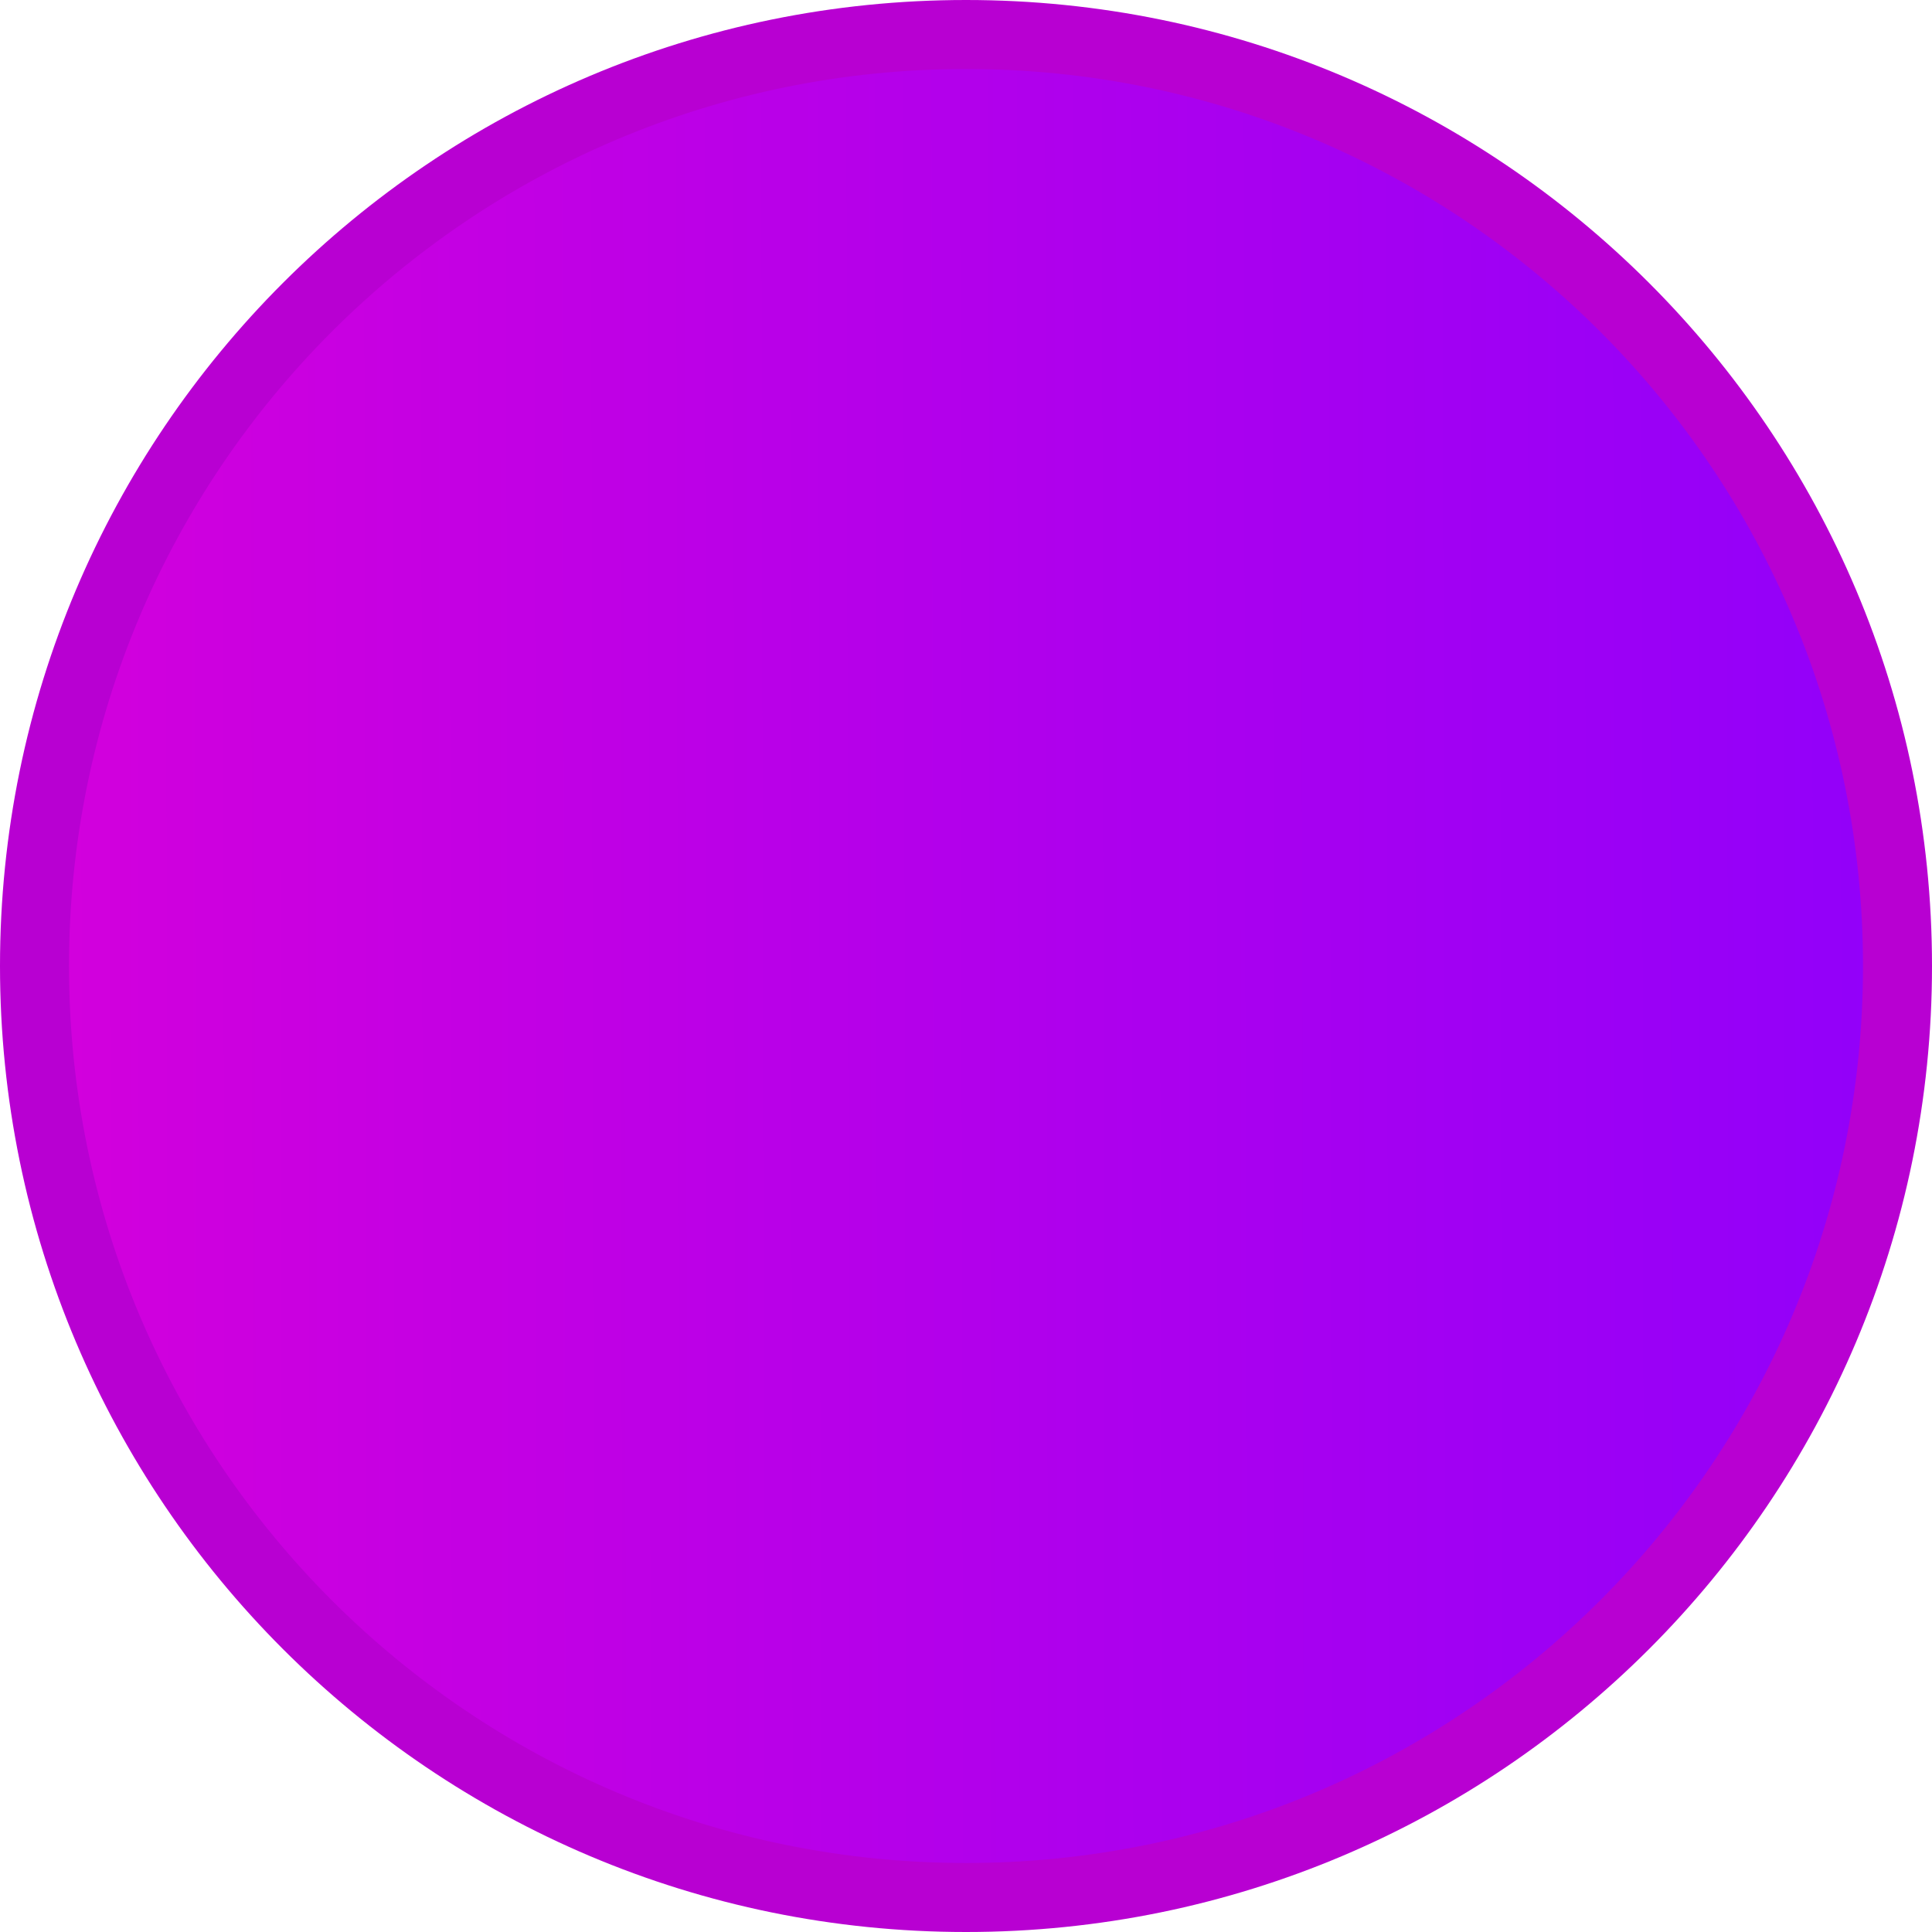
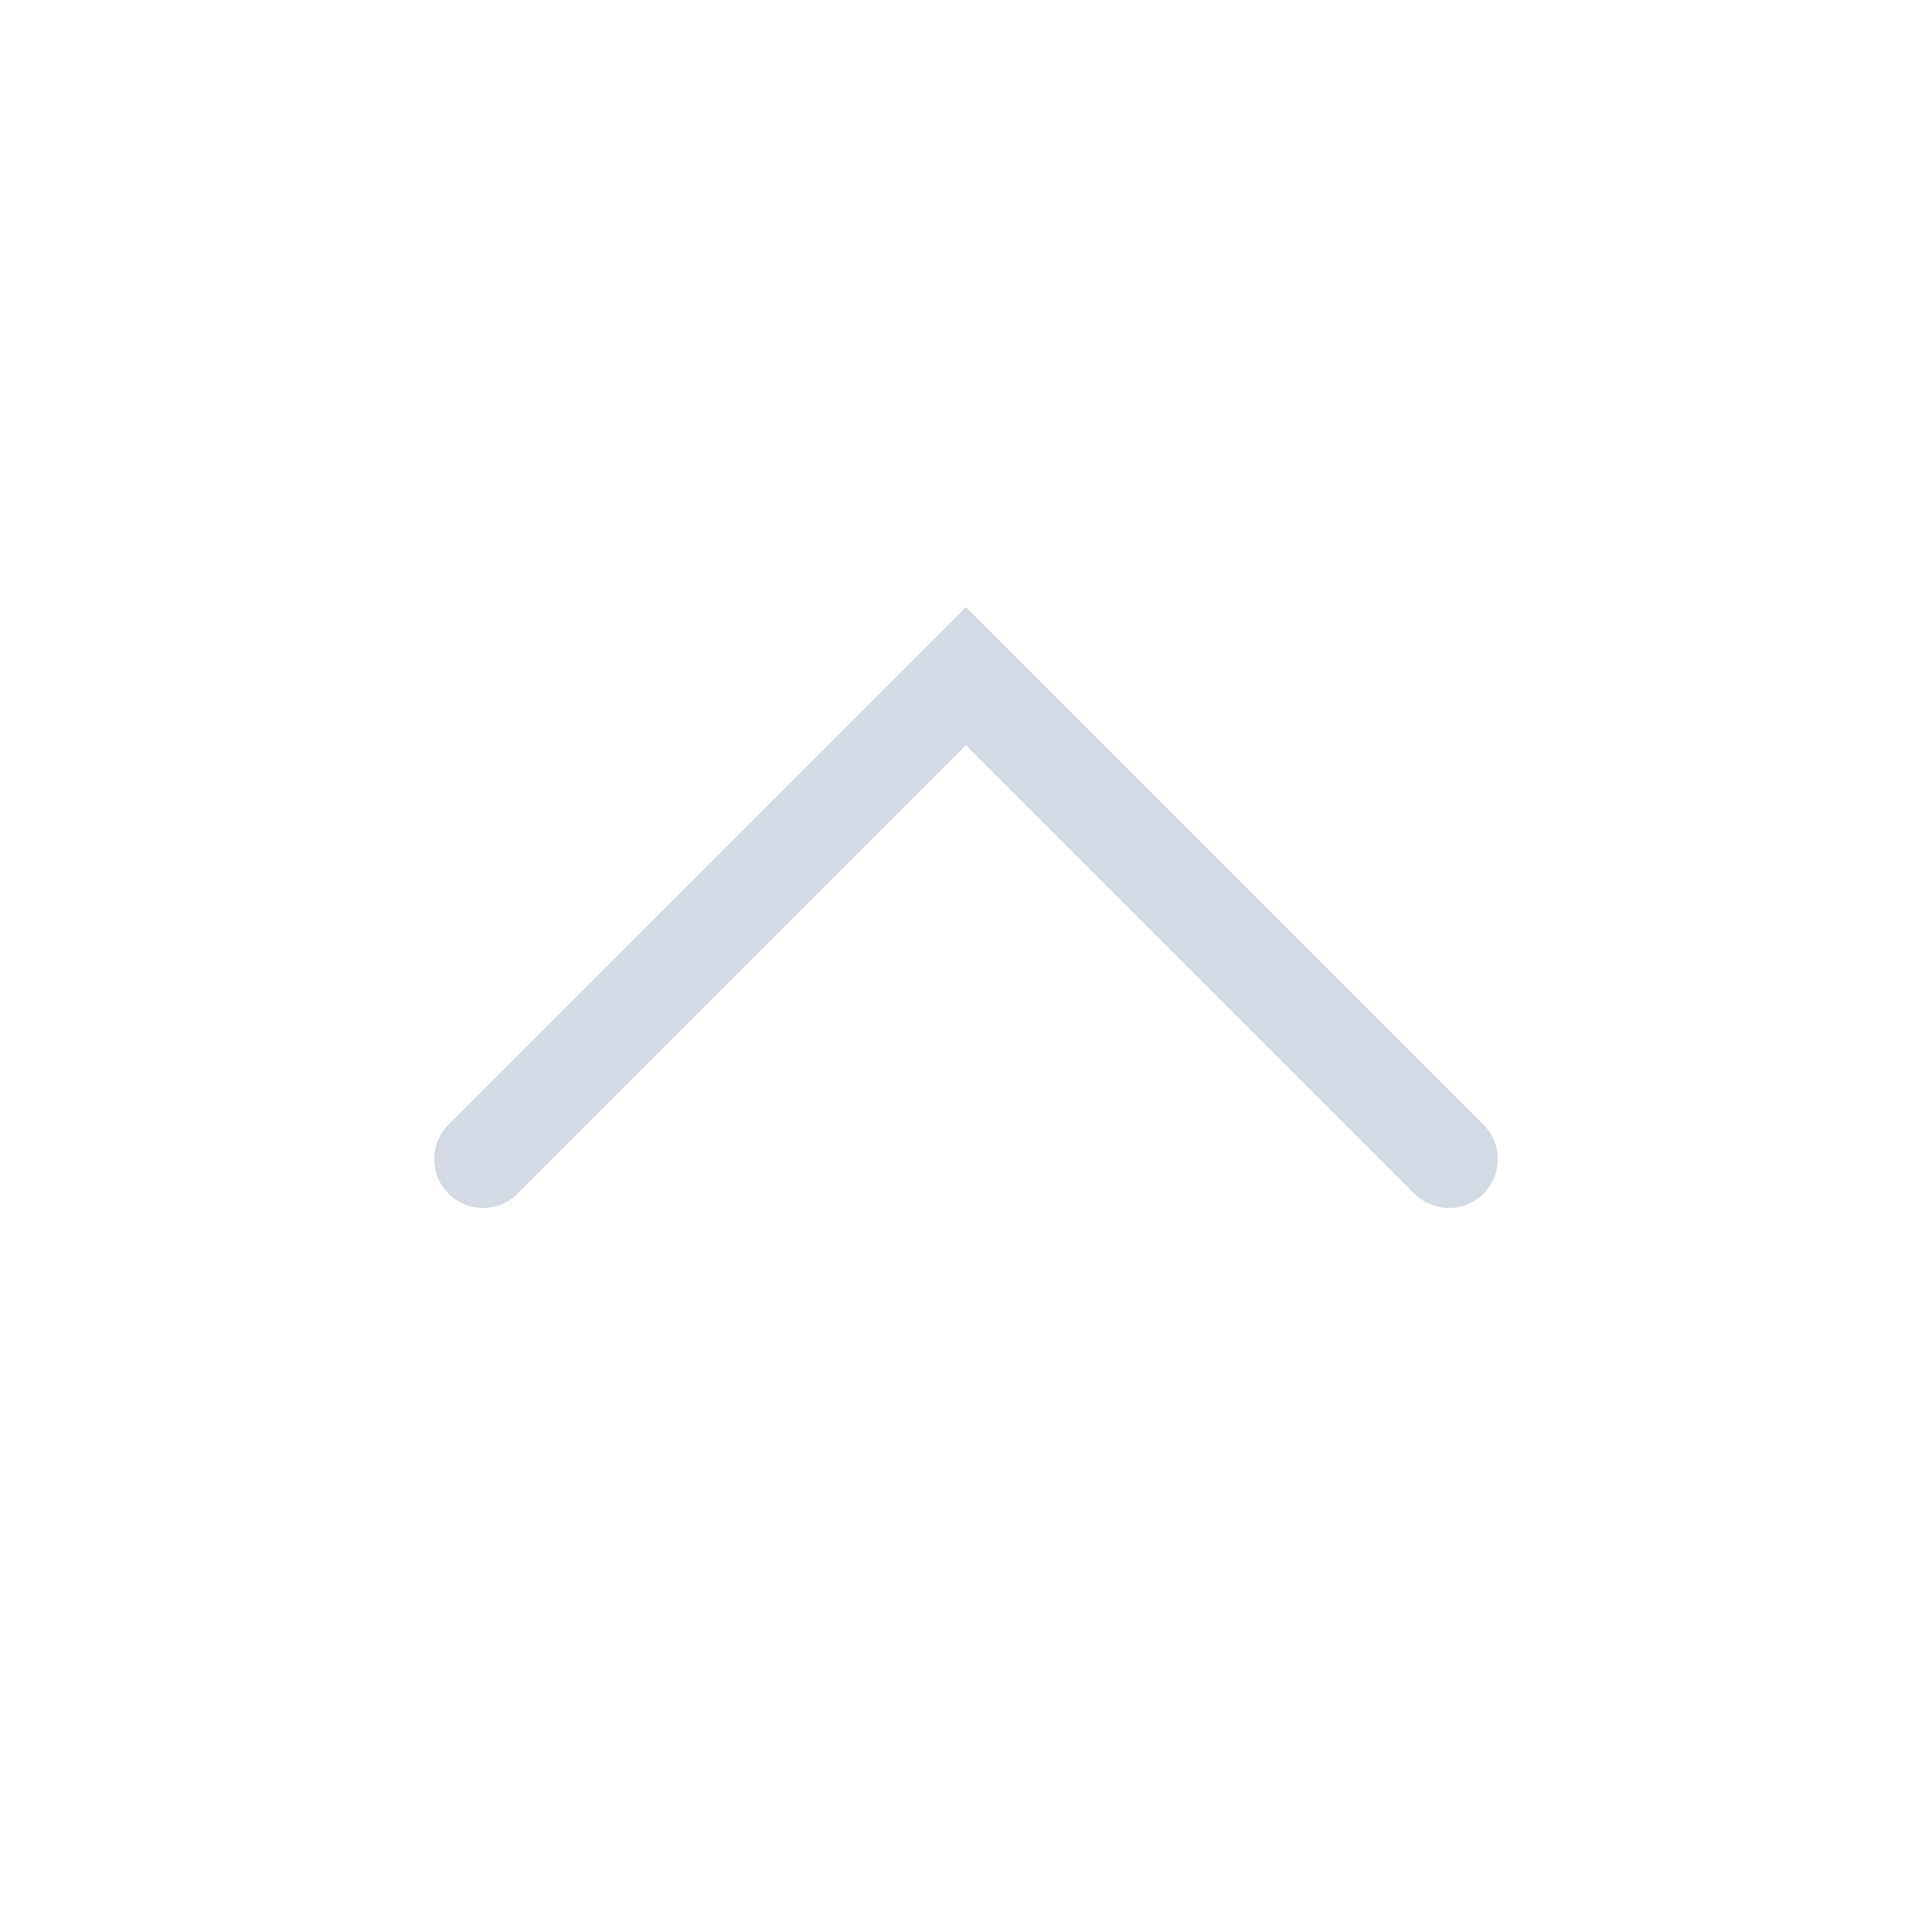
<svg xmlns="http://www.w3.org/2000/svg" viewBox="0 0 50 50" version="1.2" baseProfile="tiny">
  <defs>
-     <linearGradient gradientUnits="userSpaceOnUse" x1="49.195" y1="515.033" x2="1067.24" y2="516.85" id="gradient1">
-       <stop offset="0" stop-color="#d300dc" stop-opacity="1" />
-       <stop offset="1" stop-color="#8700ff" stop-opacity="1" />
-     </linearGradient>
-   </defs>
+ </defs>
  <g fill="none" stroke="black" stroke-width="1" fill-rule="evenodd" stroke-linecap="square" stroke-linejoin="bevel">
-     <g fill="#b800d2" fill-opacity="1" stroke="none" transform="matrix(0.0548326,0,0,-0.0548323,-1.6926,50.0276)" font-family="Clarity City" font-size="10" font-weight="400" font-style="normal">
-       <path vector-effect="none" fill-rule="evenodd" d="M486.806,0.503 C738.607,0.503 942.735,204.633 942.735,456.438 C942.735,708.245 738.607,912.374 486.806,912.374 C234.998,912.374 30.869,708.245 30.869,456.438 C30.869,204.633 234.998,0.503 486.806,0.503 " />
-     </g>
-     <g fill="url(#gradient1)" stroke="none" transform="matrix(0.0548326,0,0,-0.0548323,-1.6926,50.0276)" font-family="Clarity City" font-size="10" font-weight="400" font-style="normal">
-       <path vector-effect="none" fill-rule="evenodd" d="M486.804,33.069 C720.622,33.069 910.169,222.621 910.169,456.44 C910.169,690.26 720.622,879.808 486.804,879.808 C252.982,879.808 63.435,690.26 63.435,456.44 C63.435,222.621 252.982,33.069 486.804,33.069 " />
+     <g fill="none" stroke="#d3dae3" stroke-opacity="1" stroke-width="1.01" stroke-linecap="round" stroke-linejoin="miter" stroke-miterlimit="2" transform="matrix(2.5,0,0,2.5,2.5,2.5)" font-family="Clarity City" font-size="10" font-weight="400" font-style="normal">
+       <polyline fill="none" vector-effect="none" points="4,11 9,6 14,11 " />
    </g>
    <g fill="none" stroke="#000000" stroke-opacity="1" stroke-width="1" stroke-linecap="square" stroke-linejoin="bevel" transform="matrix(1,0,0,1,0,0)" font-family="Clarity City" font-size="10" font-weight="400" font-style="normal">
</g>
  </g>
</svg>
